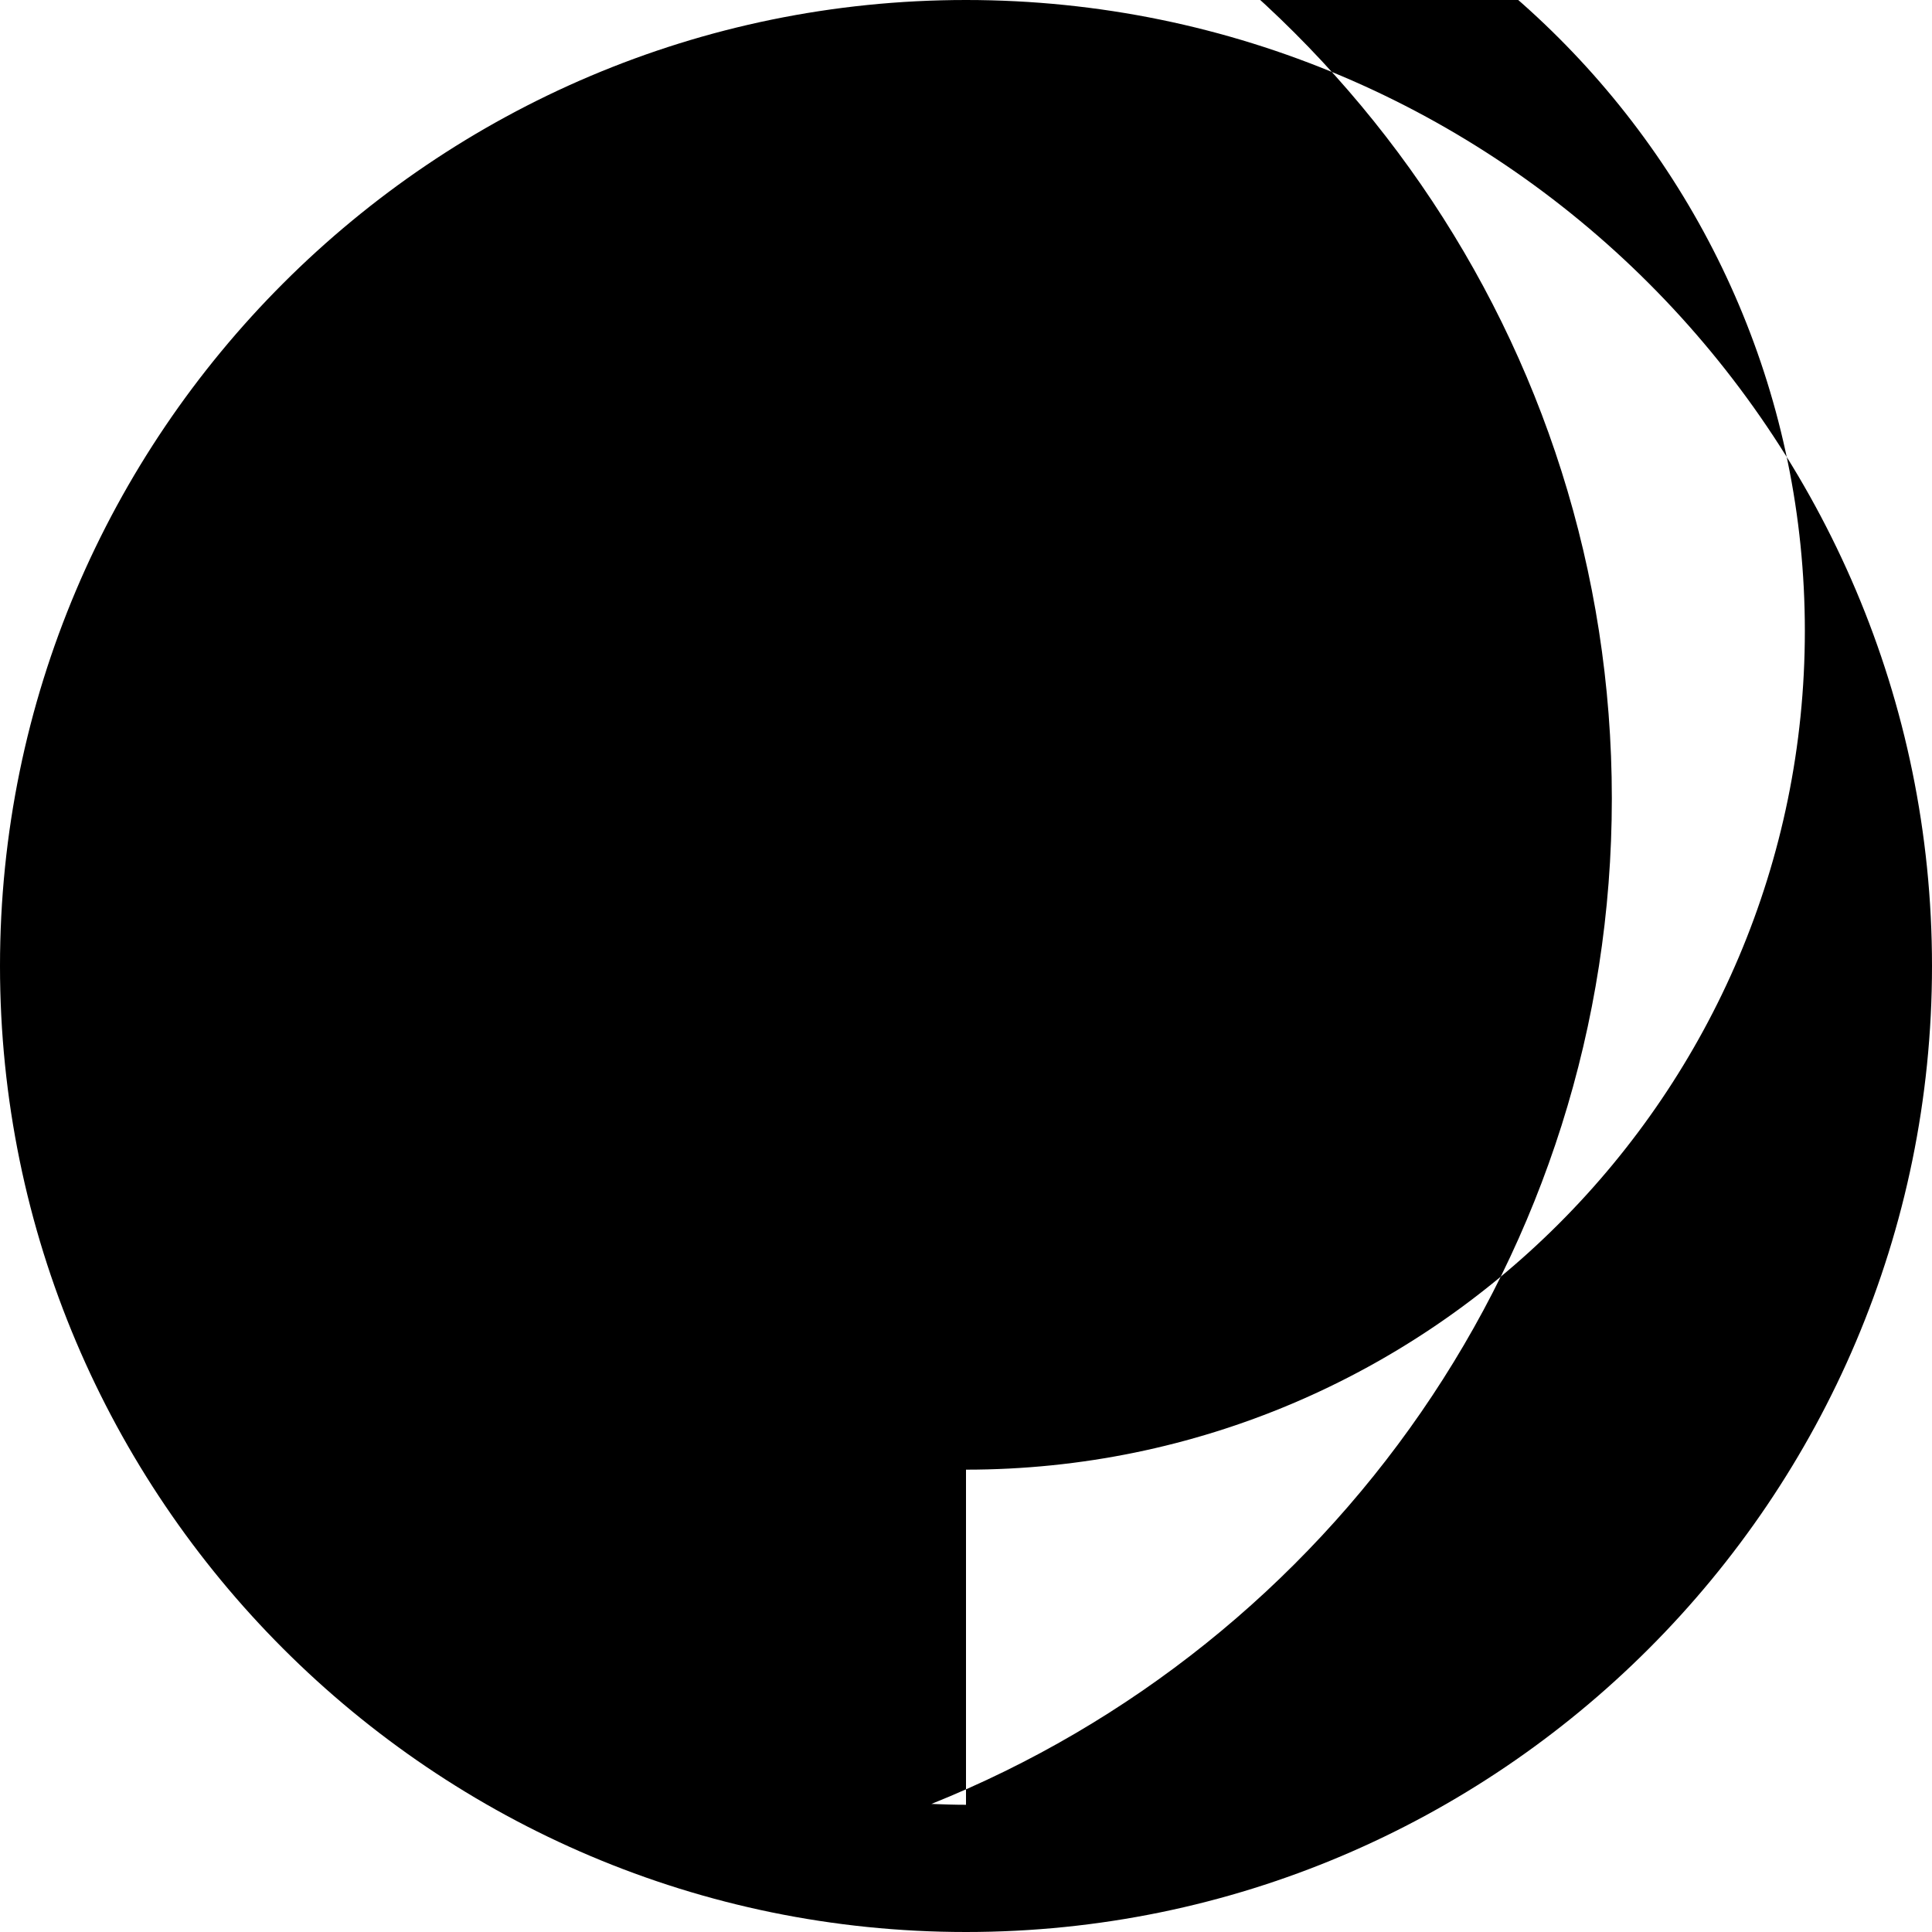
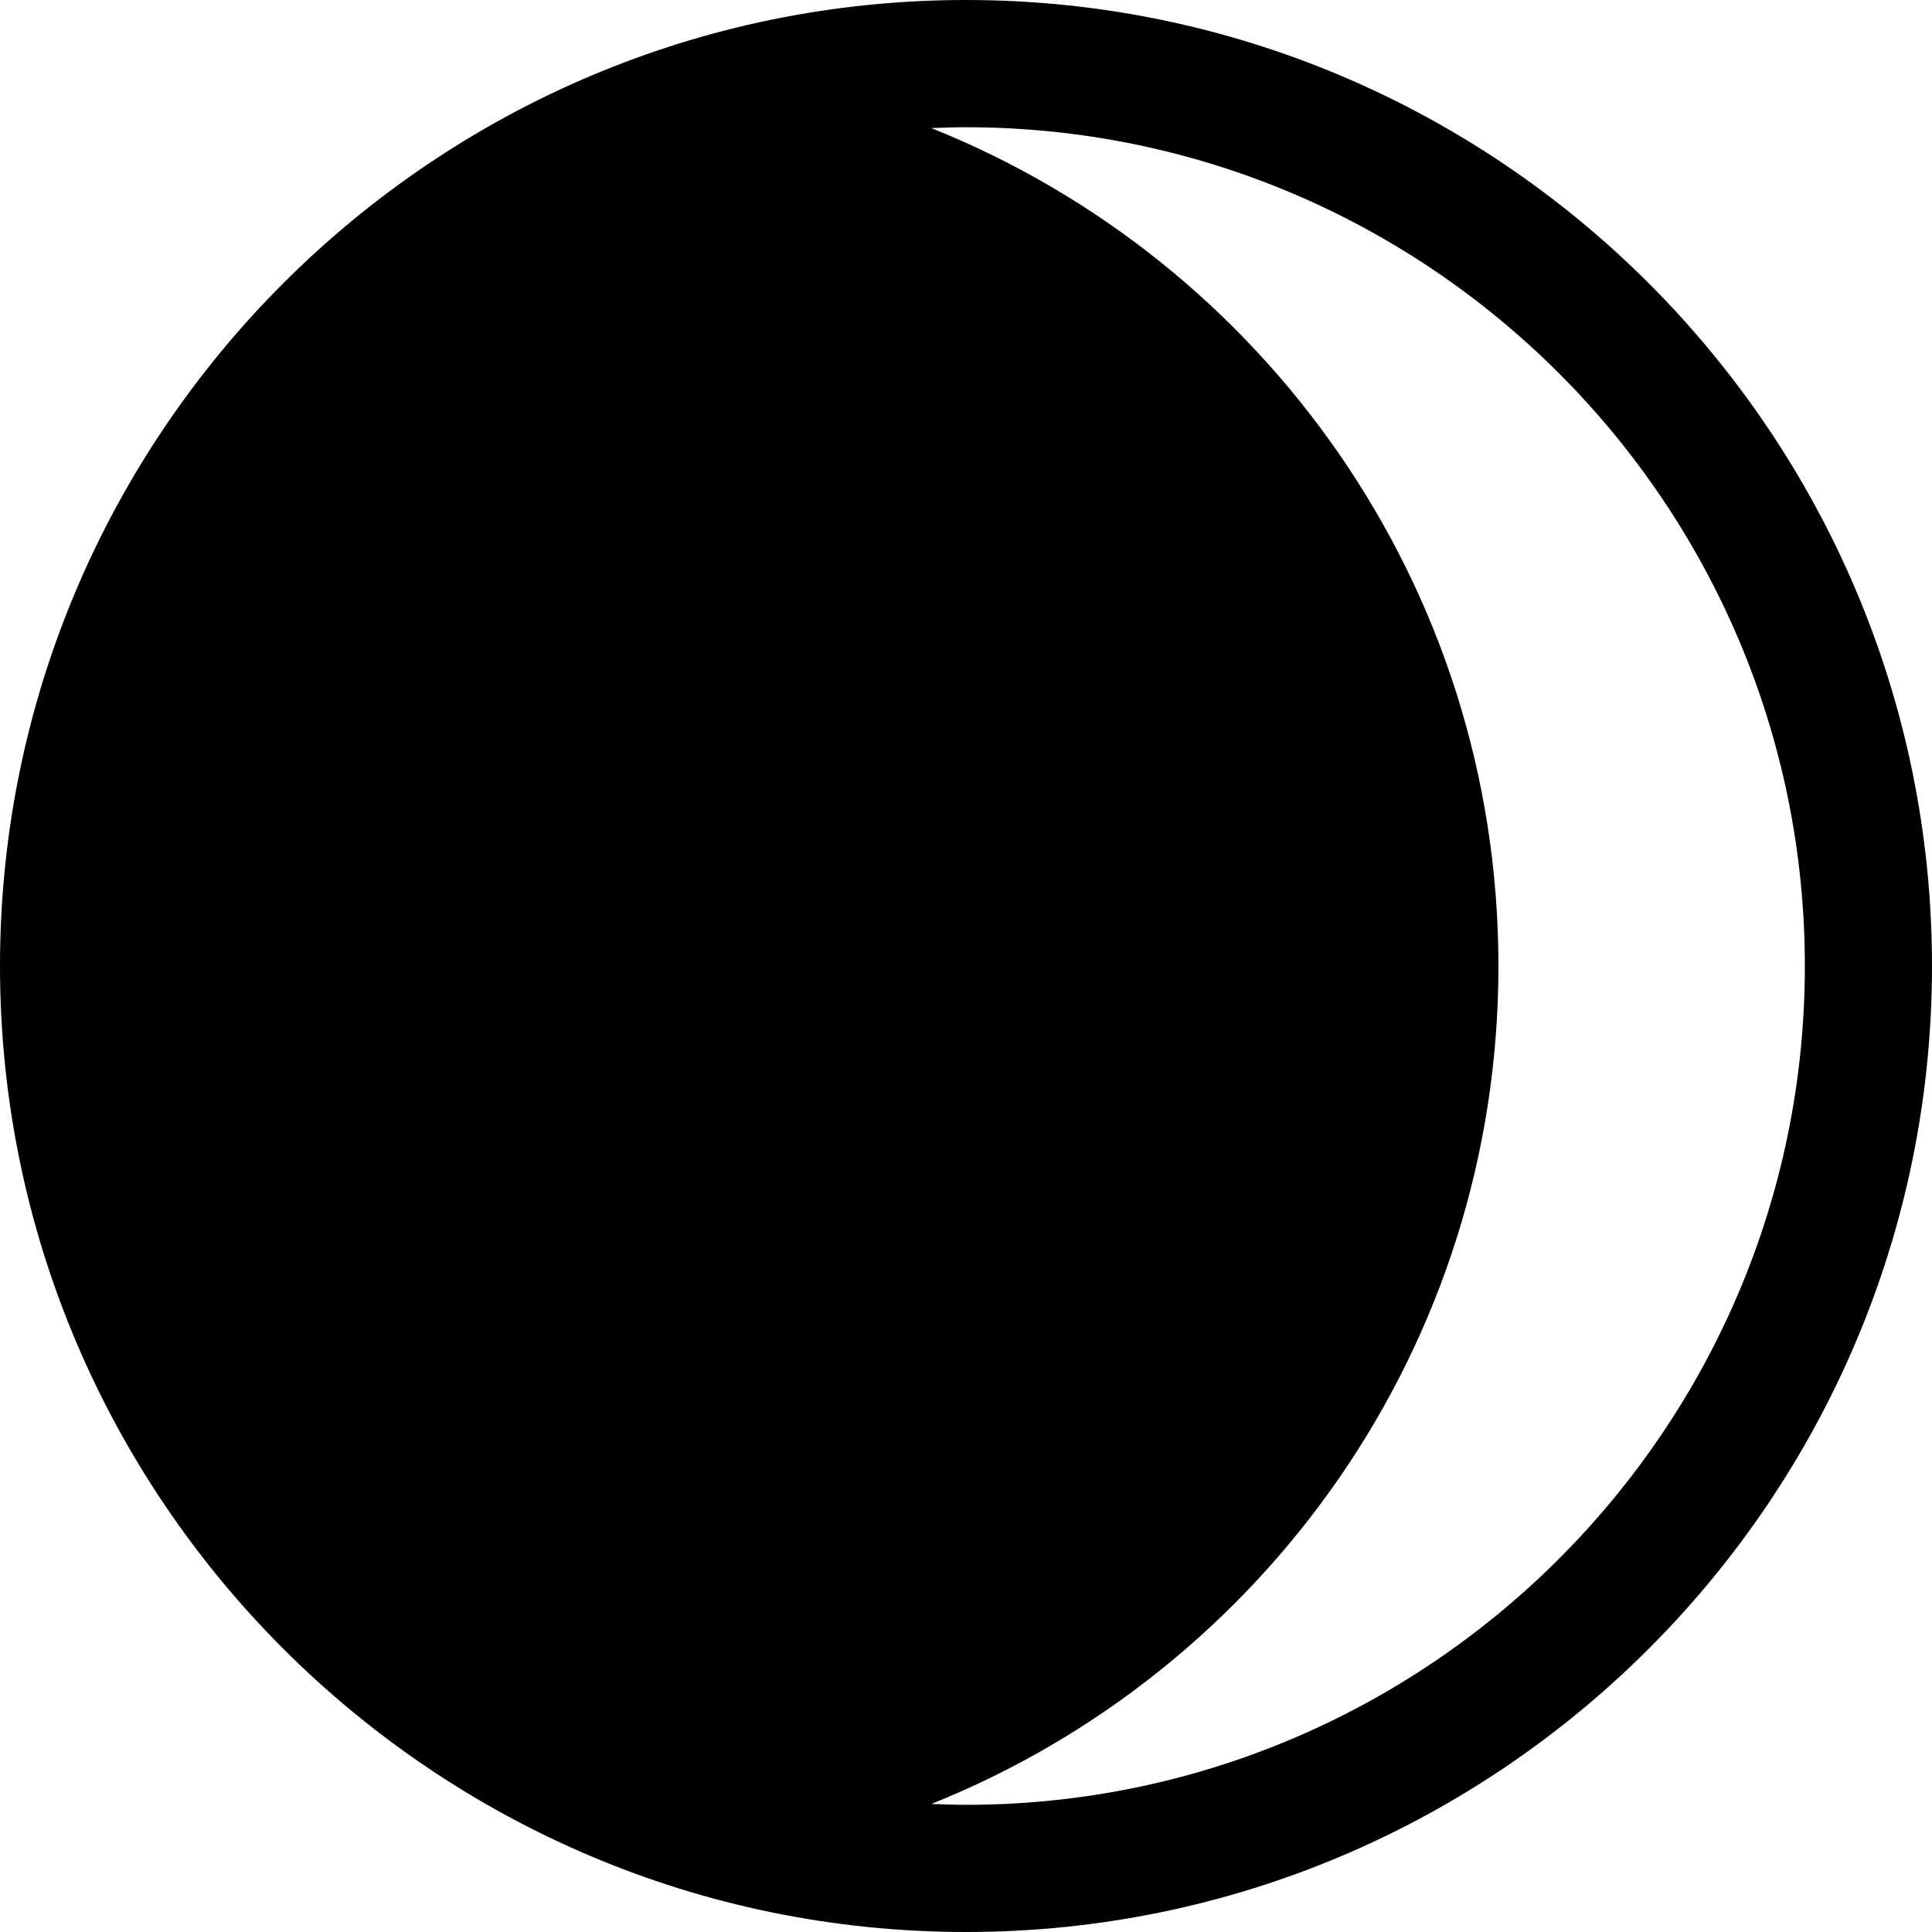
<svg xmlns="http://www.w3.org/2000/svg" width="512pt" height="512pt" version="1.1" viewBox="100.48 100.48 311.04 311.04">
-   <path d="m256 100.48c-85.754 0-155.52 69.766-155.52 155.52s69.766 155.52 155.52 155.52 155.52-69.766 155.52-155.52-69.77-155.52-155.52-155.52zm0 290.56c-1.863 0-3.723-0.066-5.574-0.137 64.195-25.738 109.55-88.486 109.55-161.88s-45.356-136.14-109.55-161.88c1.852-0.078 3.711-0.137 5.574-0.137 74.465 0 135.05 60.578 135.05 135.04s-60.582 135.04-135.05 135.04z" fill-rule="evenodd" />
+   <path d="m256 100.48c-85.754 0-155.52 69.766-155.52 155.52s69.766 155.52 155.52 155.52 155.52-69.766 155.52-155.52-69.77-155.52-155.52-155.52zm0 290.56c-1.863 0-3.723-0.066-5.574-0.137 53.496-21.434 91.293-73.742 91.293-134.9s-37.797-113.47-91.293-134.9c1.852-0.078 3.711-0.137 5.574-0.137 74.465 0 135.05 60.578 135.05 135.04s-60.582 135.04-135.05 135.04z" fill-rule="evenodd" />
</svg>
